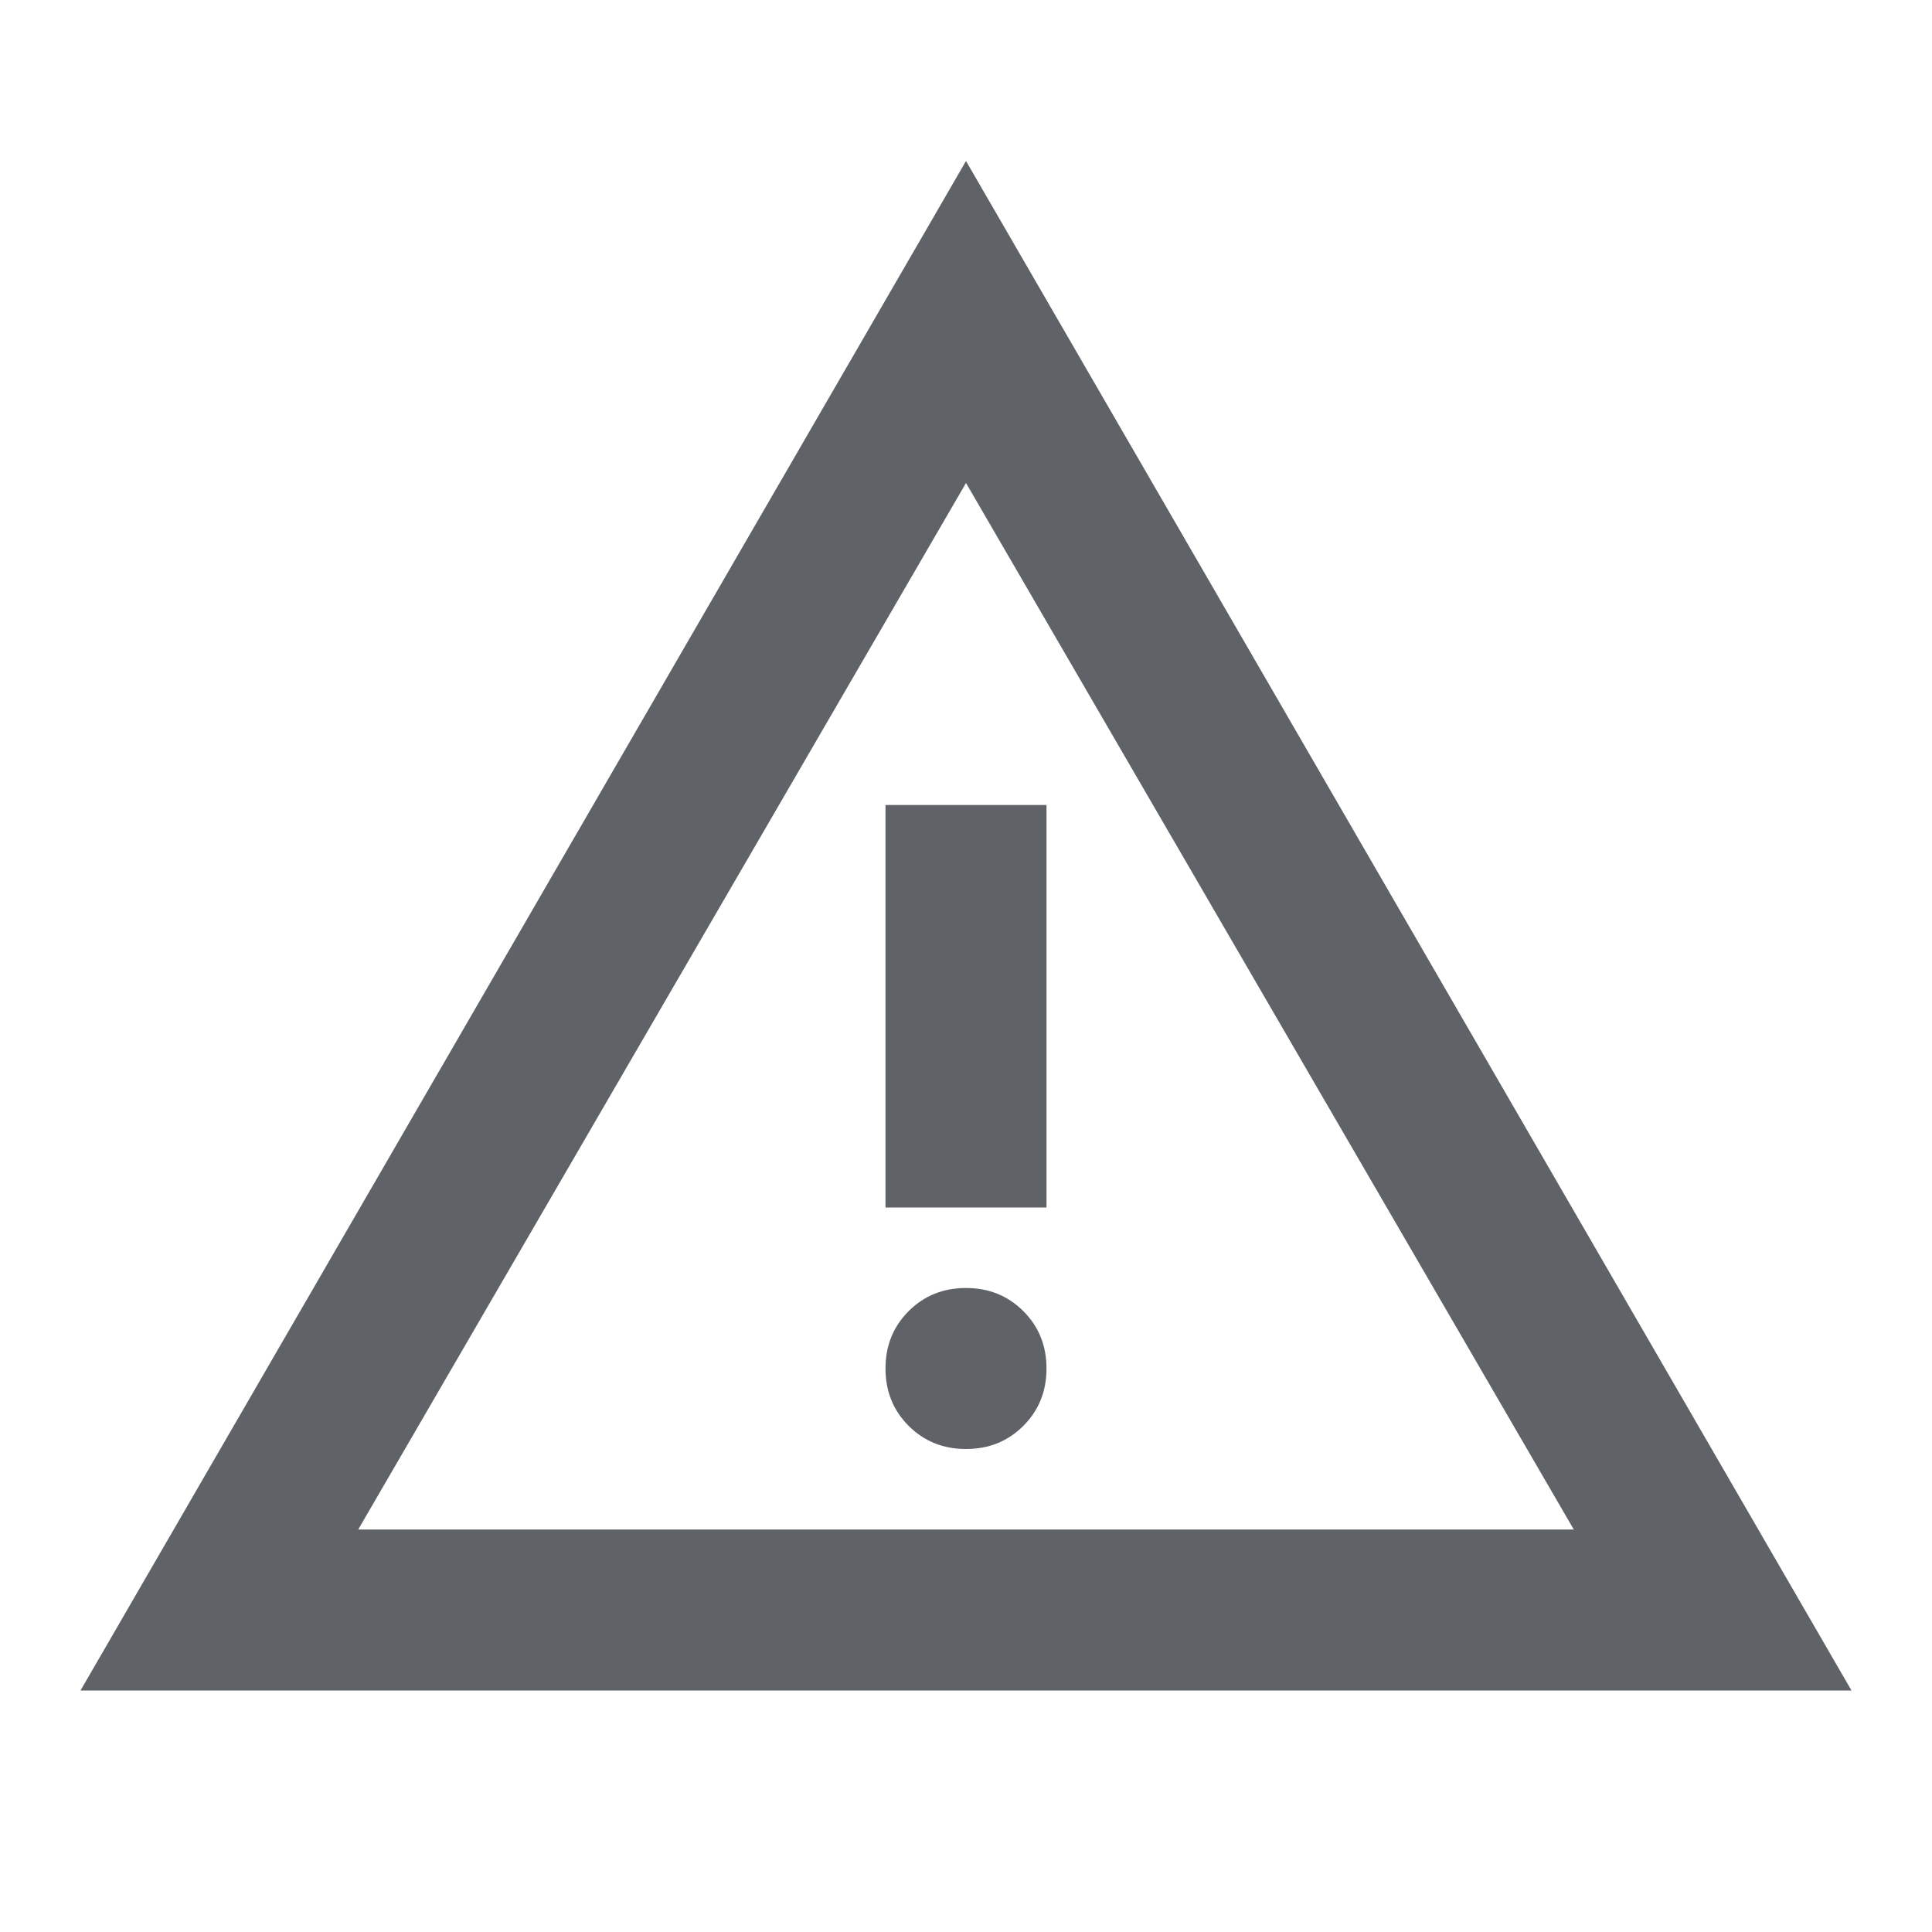
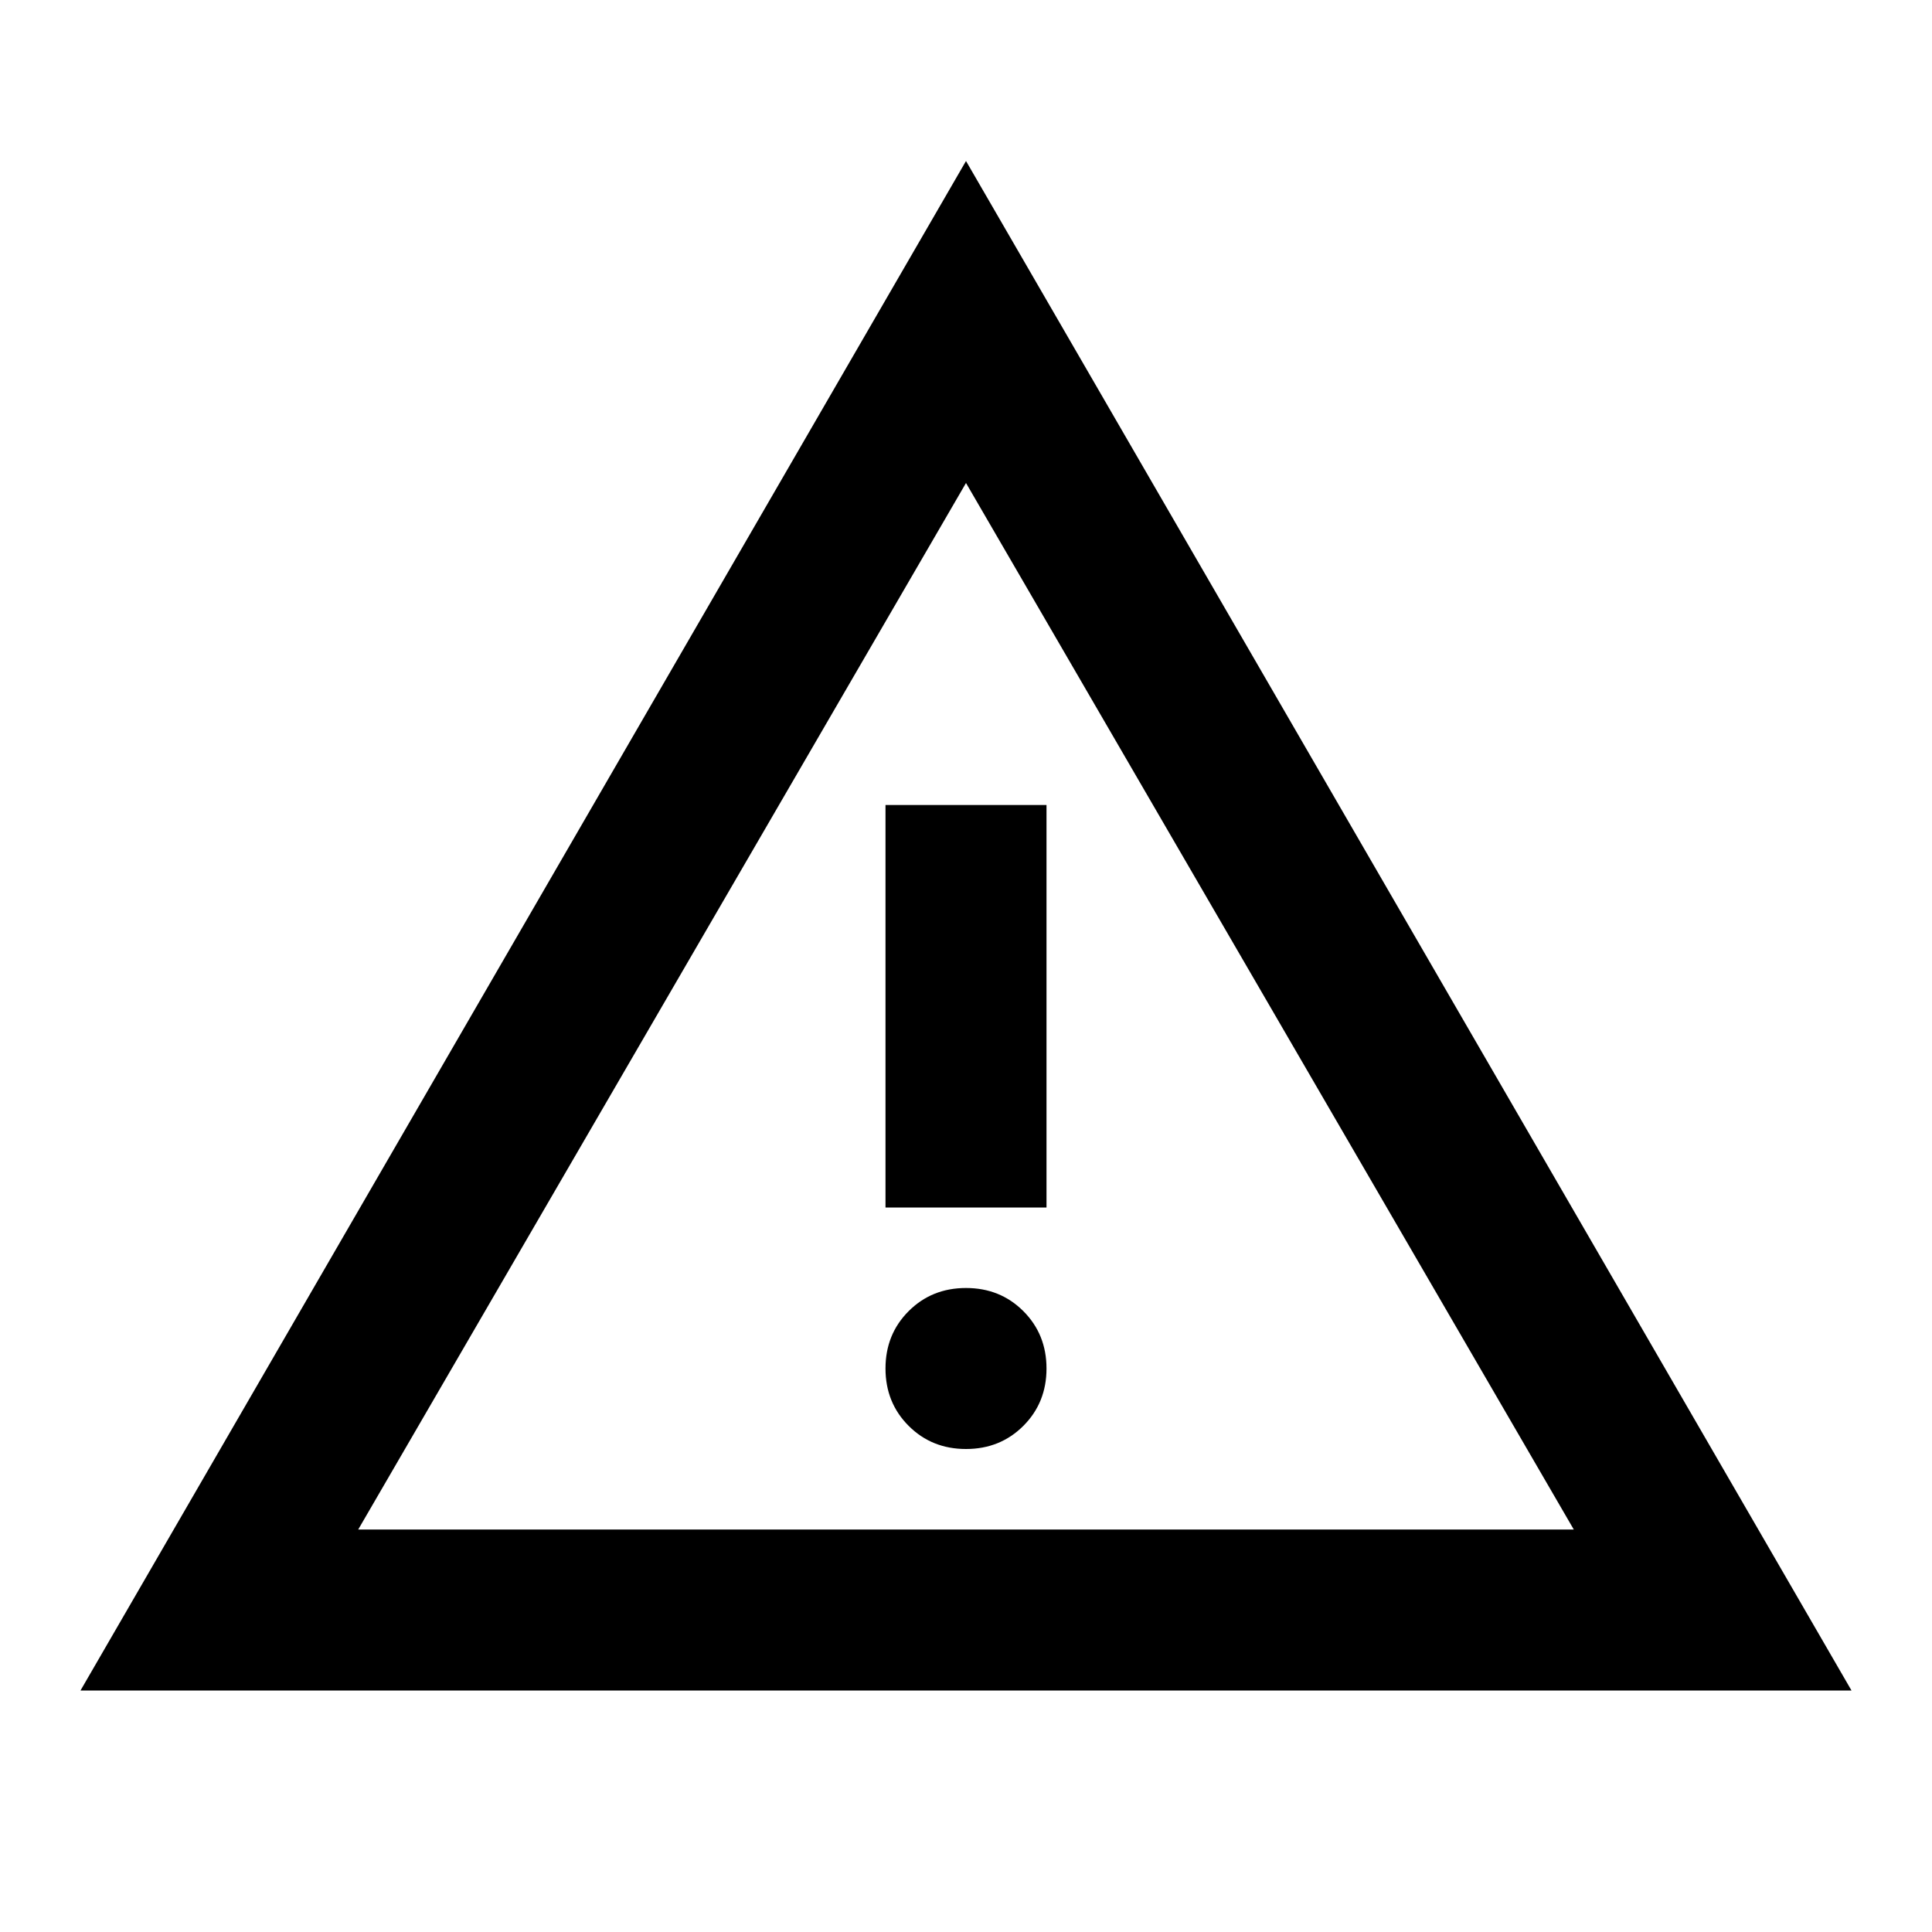
- <svg xmlns="http://www.w3.org/2000/svg" height="24px" viewBox="0 -960 960 960" width="24px" fill="#5f6368">
+ <svg xmlns="http://www.w3.org/2000/svg" height="24px" viewBox="0 -960 960 960" width="24px" fill="#000000">
  <path d="m40-120 440-760 440 760H40Zm138-80h604L480-720 178-200Zm302-40q17 0 28.5-11.5T520-280q0-17-11.5-28.5T480-320q-17 0-28.5 11.5T440-280q0 17 11.5 28.5T480-240Zm-40-120h80v-200h-80v200Zm40-100Z" />
</svg>
